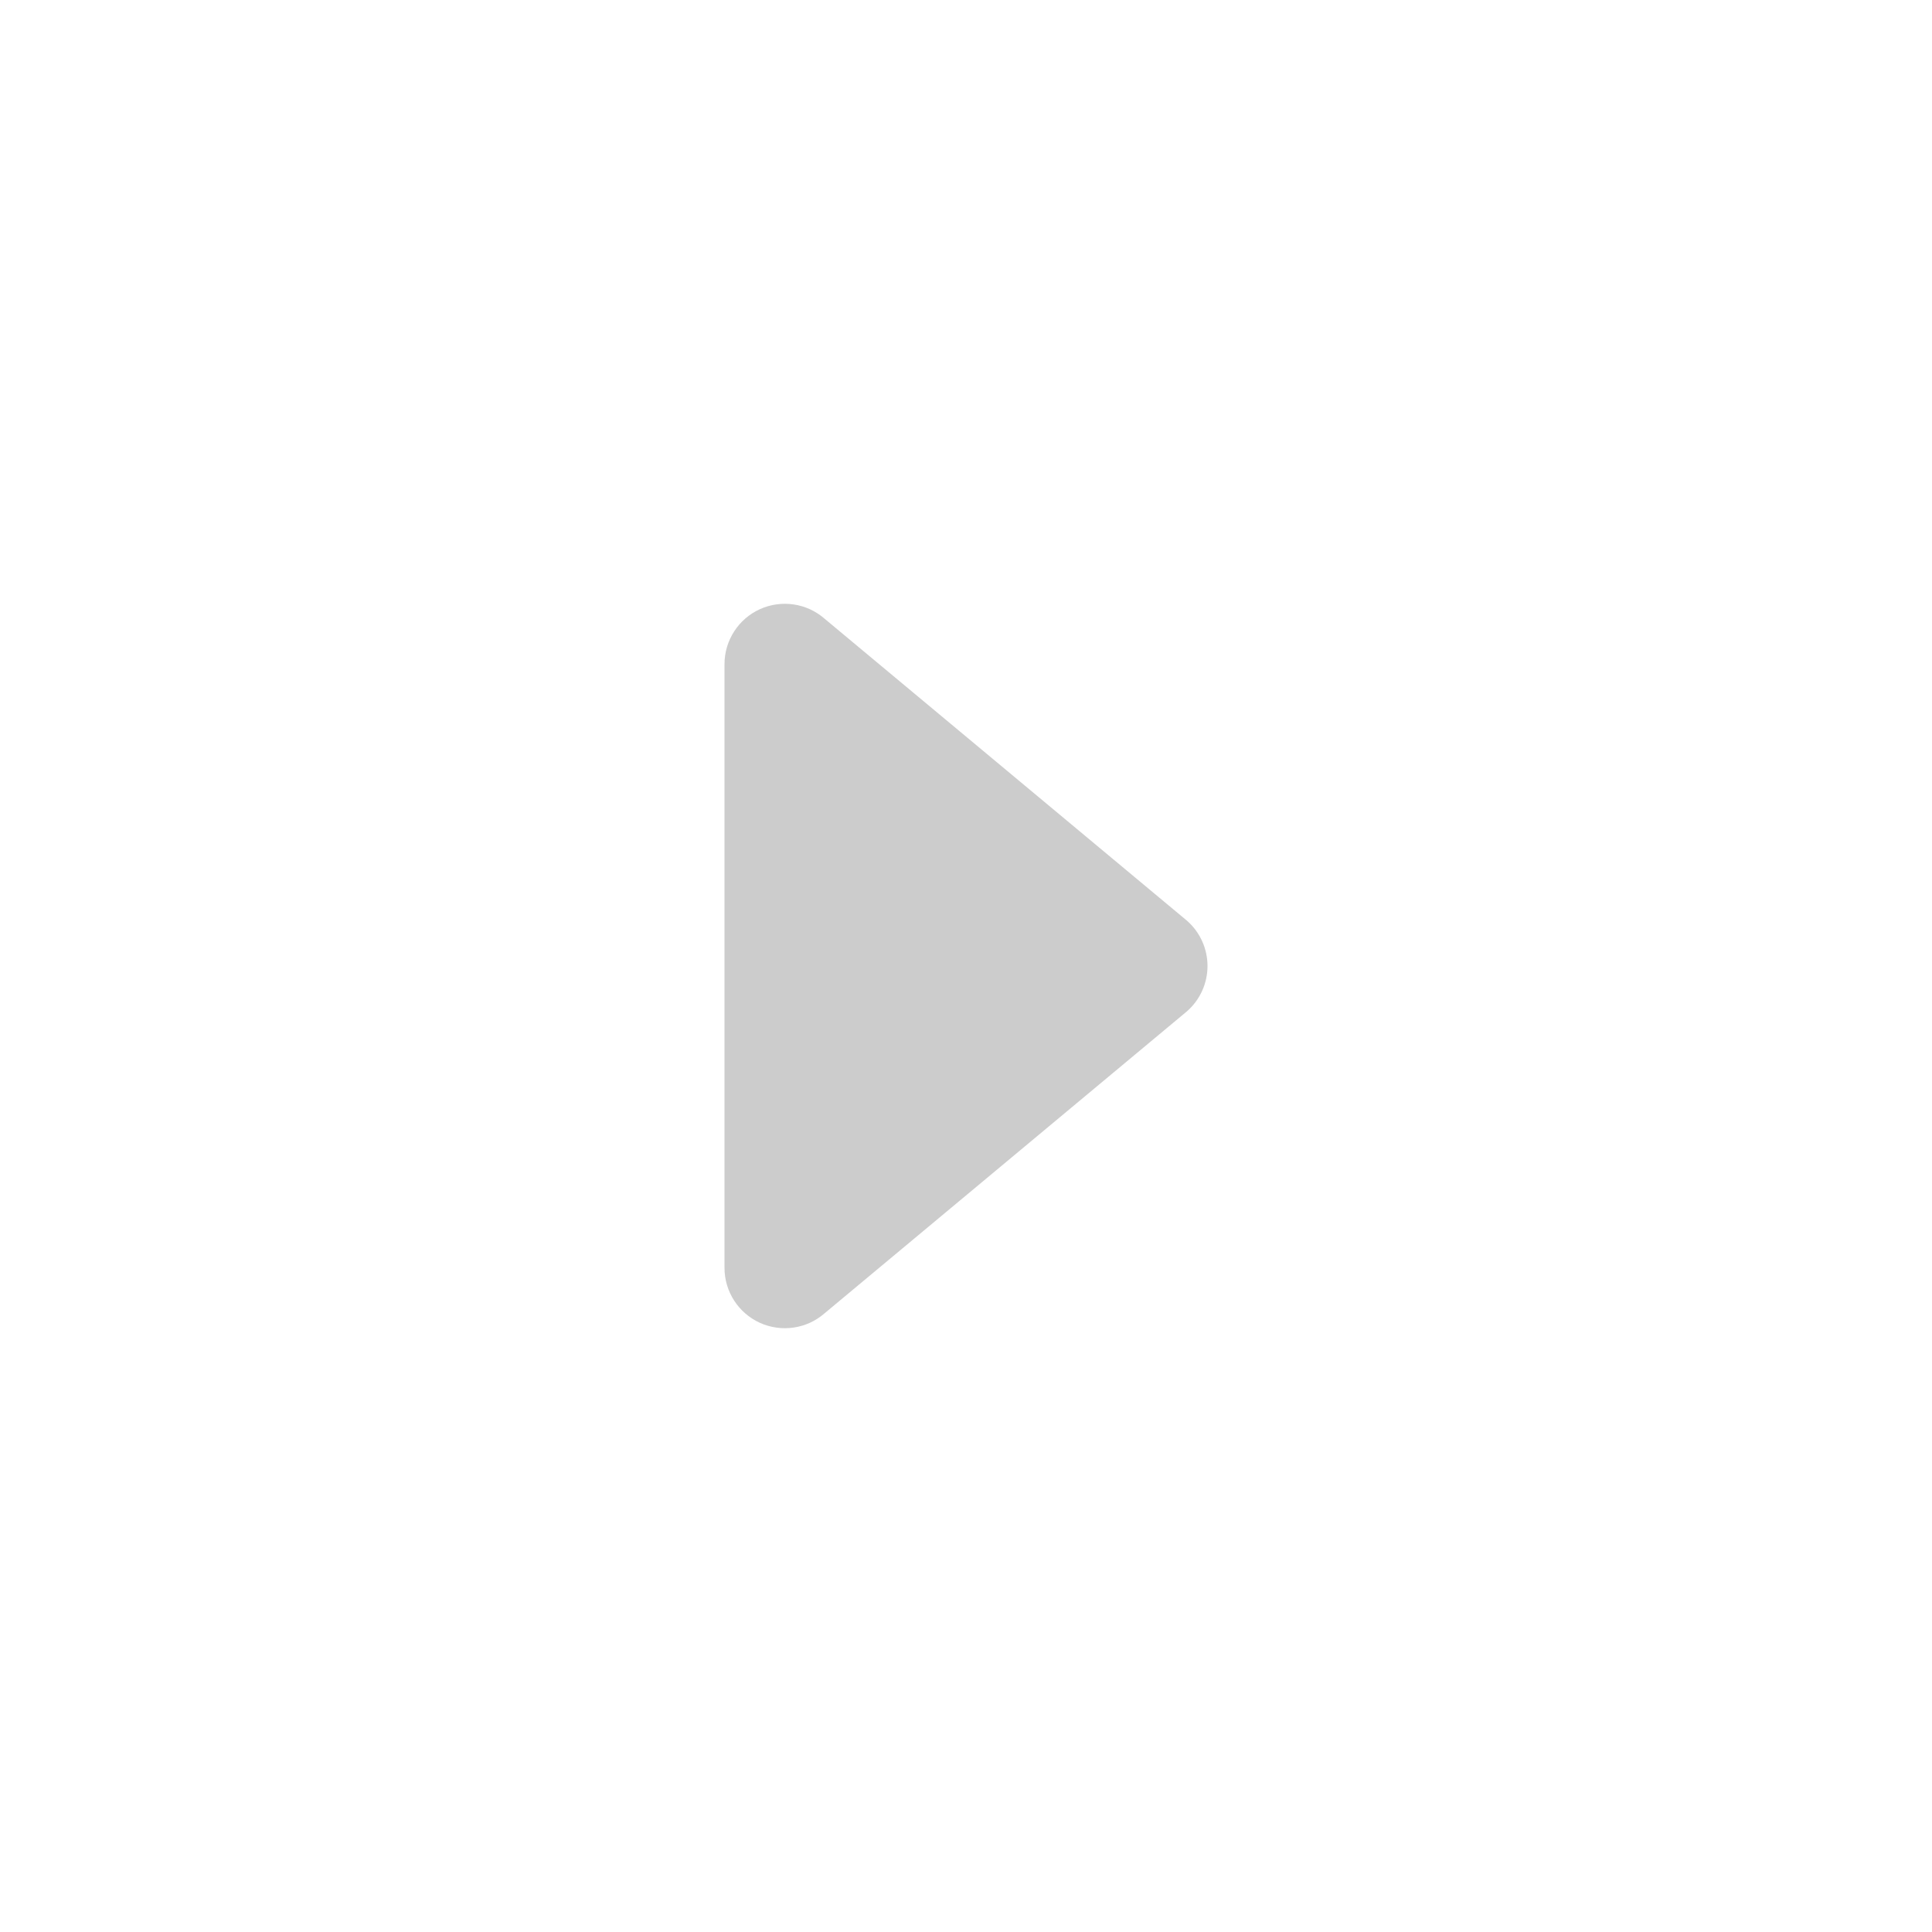
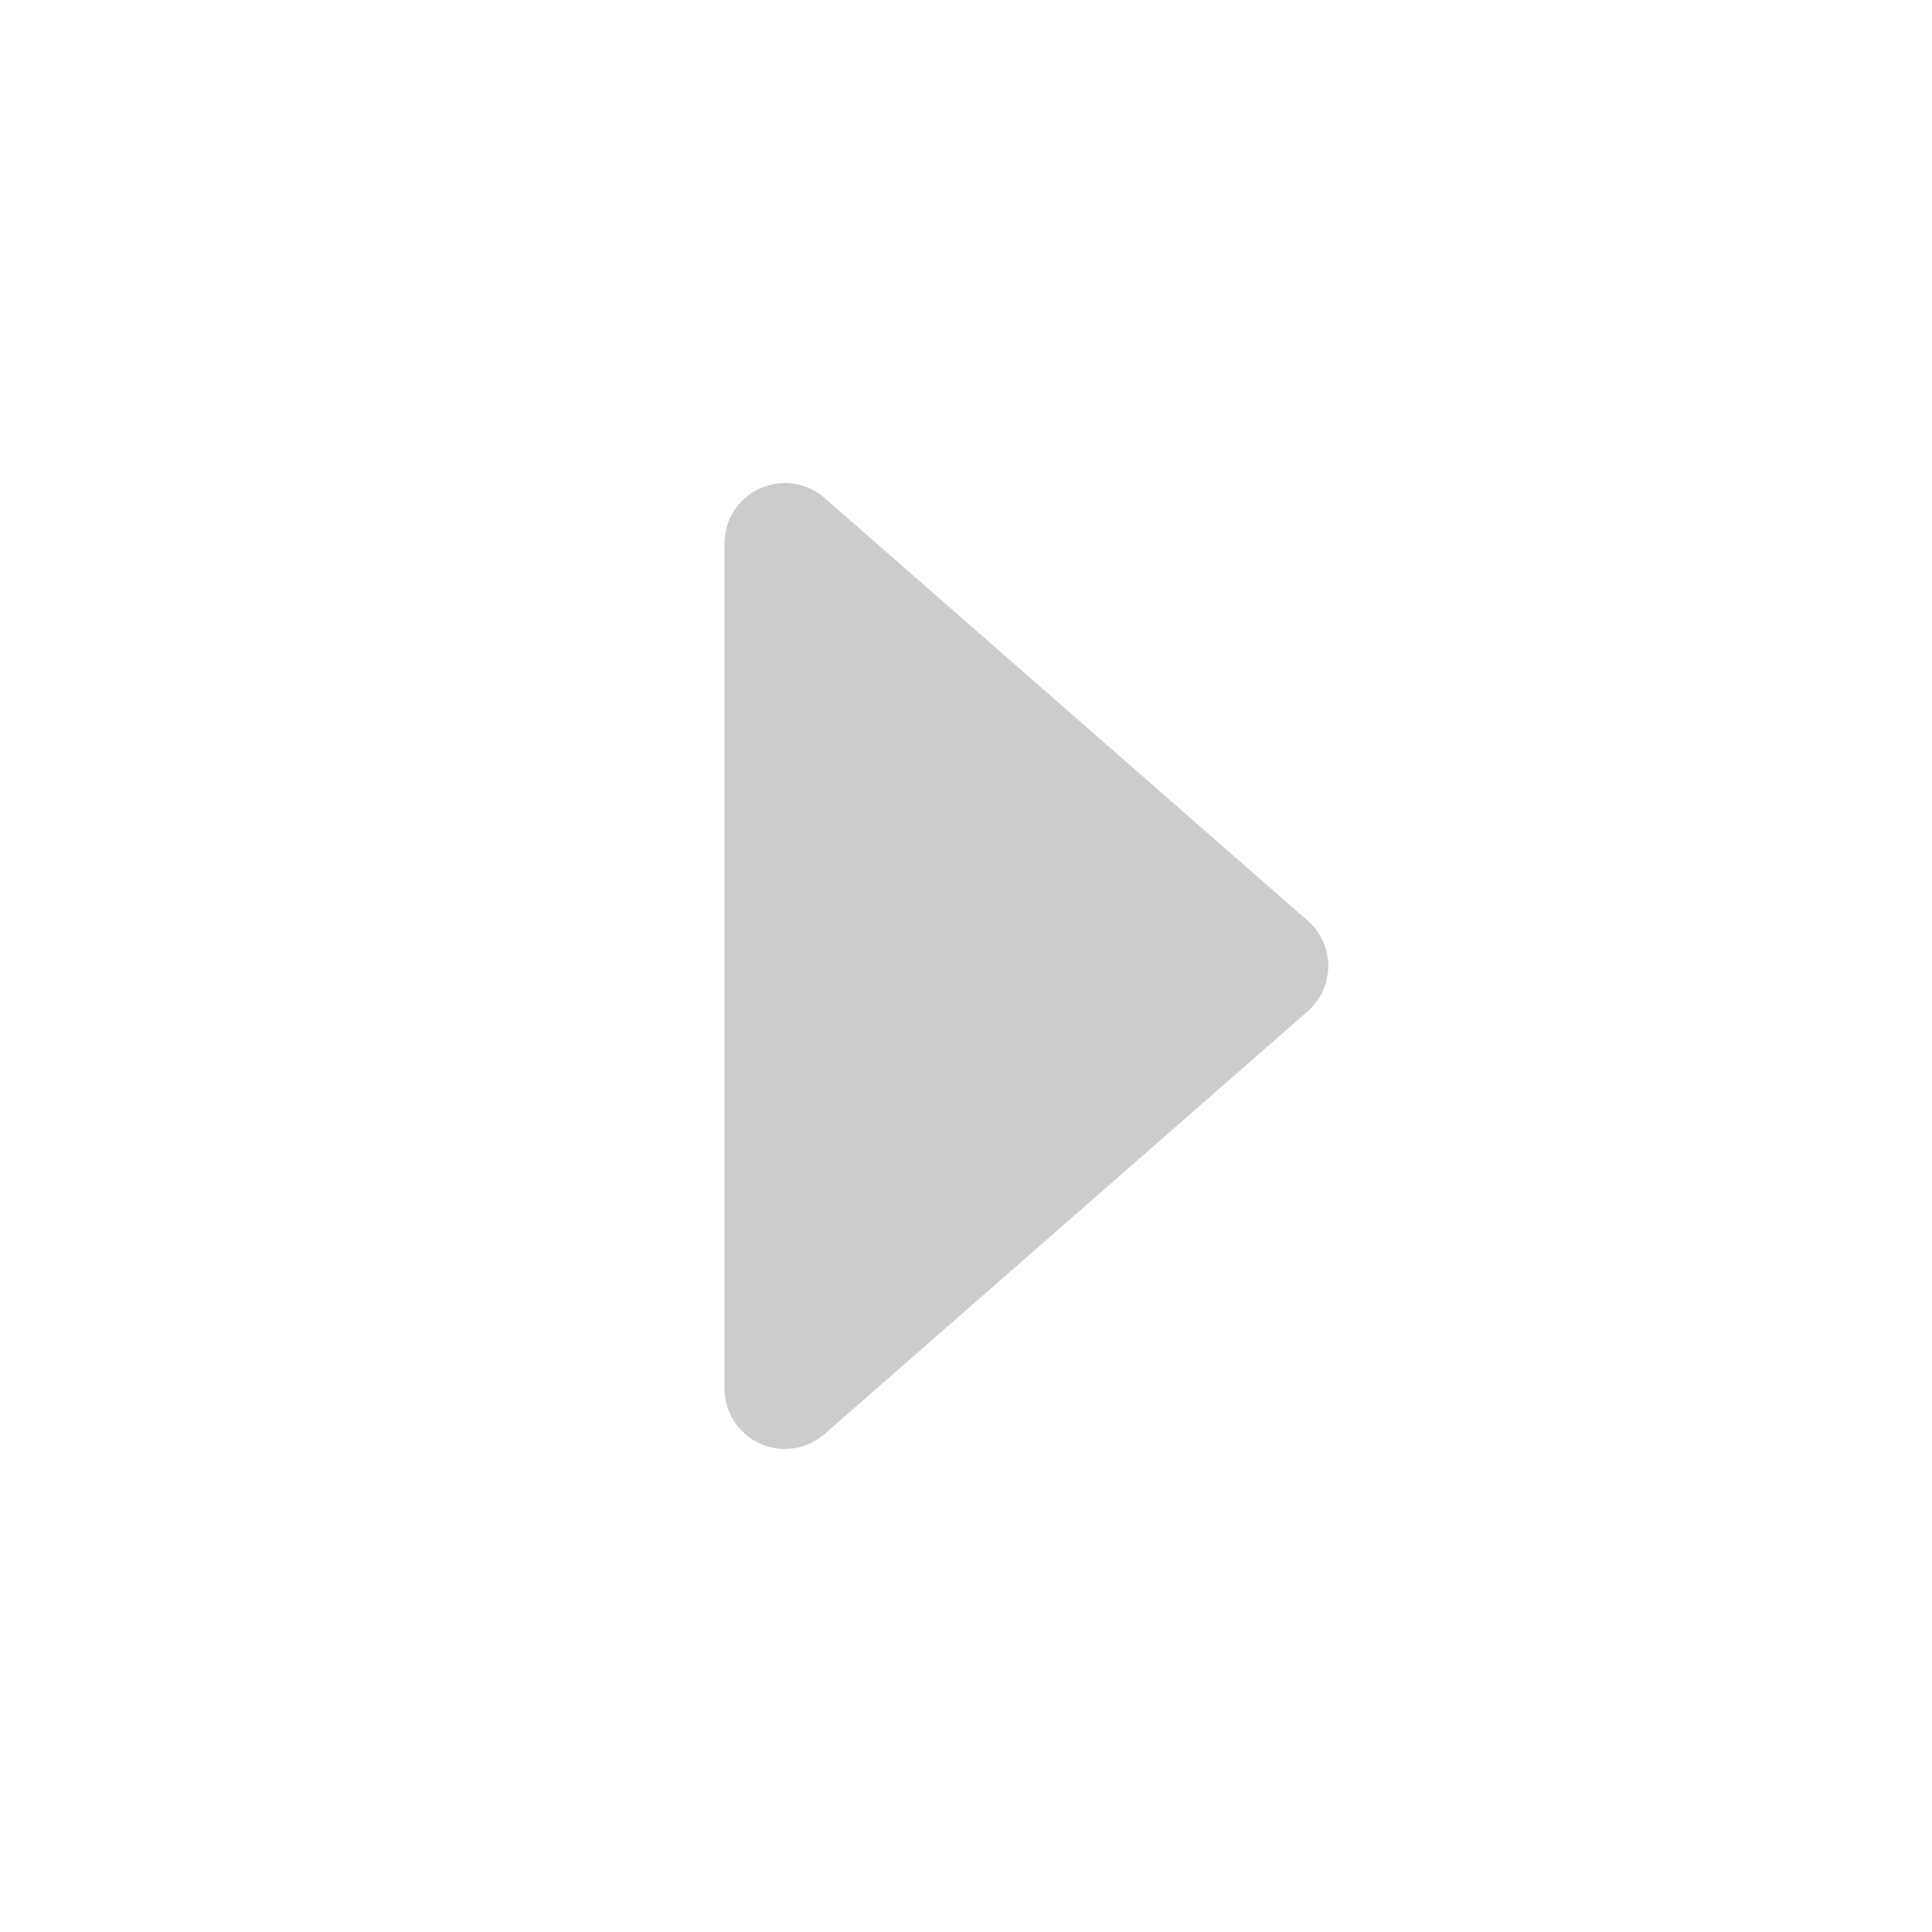
<svg xmlns="http://www.w3.org/2000/svg" width="16" height="16" viewBox="0 0 16 16" fill="none">
-   <path fill-rule="evenodd" clip-rule="evenodd" d="M6.293 10.955C6.115 10.874 6 10.696 6 10.5V5.5C6 5.304 6.115 5.126 6.293 5.045C6.472 4.964 6.682 4.995 6.829 5.124L9.829 7.624C9.938 7.719 10 7.856 10 8C10 8.144 9.938 8.281 9.829 8.376L6.829 10.876C6.682 11.005 6.472 11.036 6.293 10.955Z" fill="#CCCCCC" />
+   <path fill-rule="evenodd" clip-rule="evenodd" d="M6.293 11.955C6.115 11.874 6 11.696 6 11.5V4.5C6 4.304 6.115 4.126 6.293 4.045C6.472 3.964 6.682 3.995 6.829 4.124L10.829 7.624C10.938 7.719 11 7.856 11 8C11 8.144 10.938 8.281 10.829 8.376L6.829 11.876C6.682 12.005 6.472 12.036 6.293 11.955Z" fill="#CCCCCC" />
</svg>
